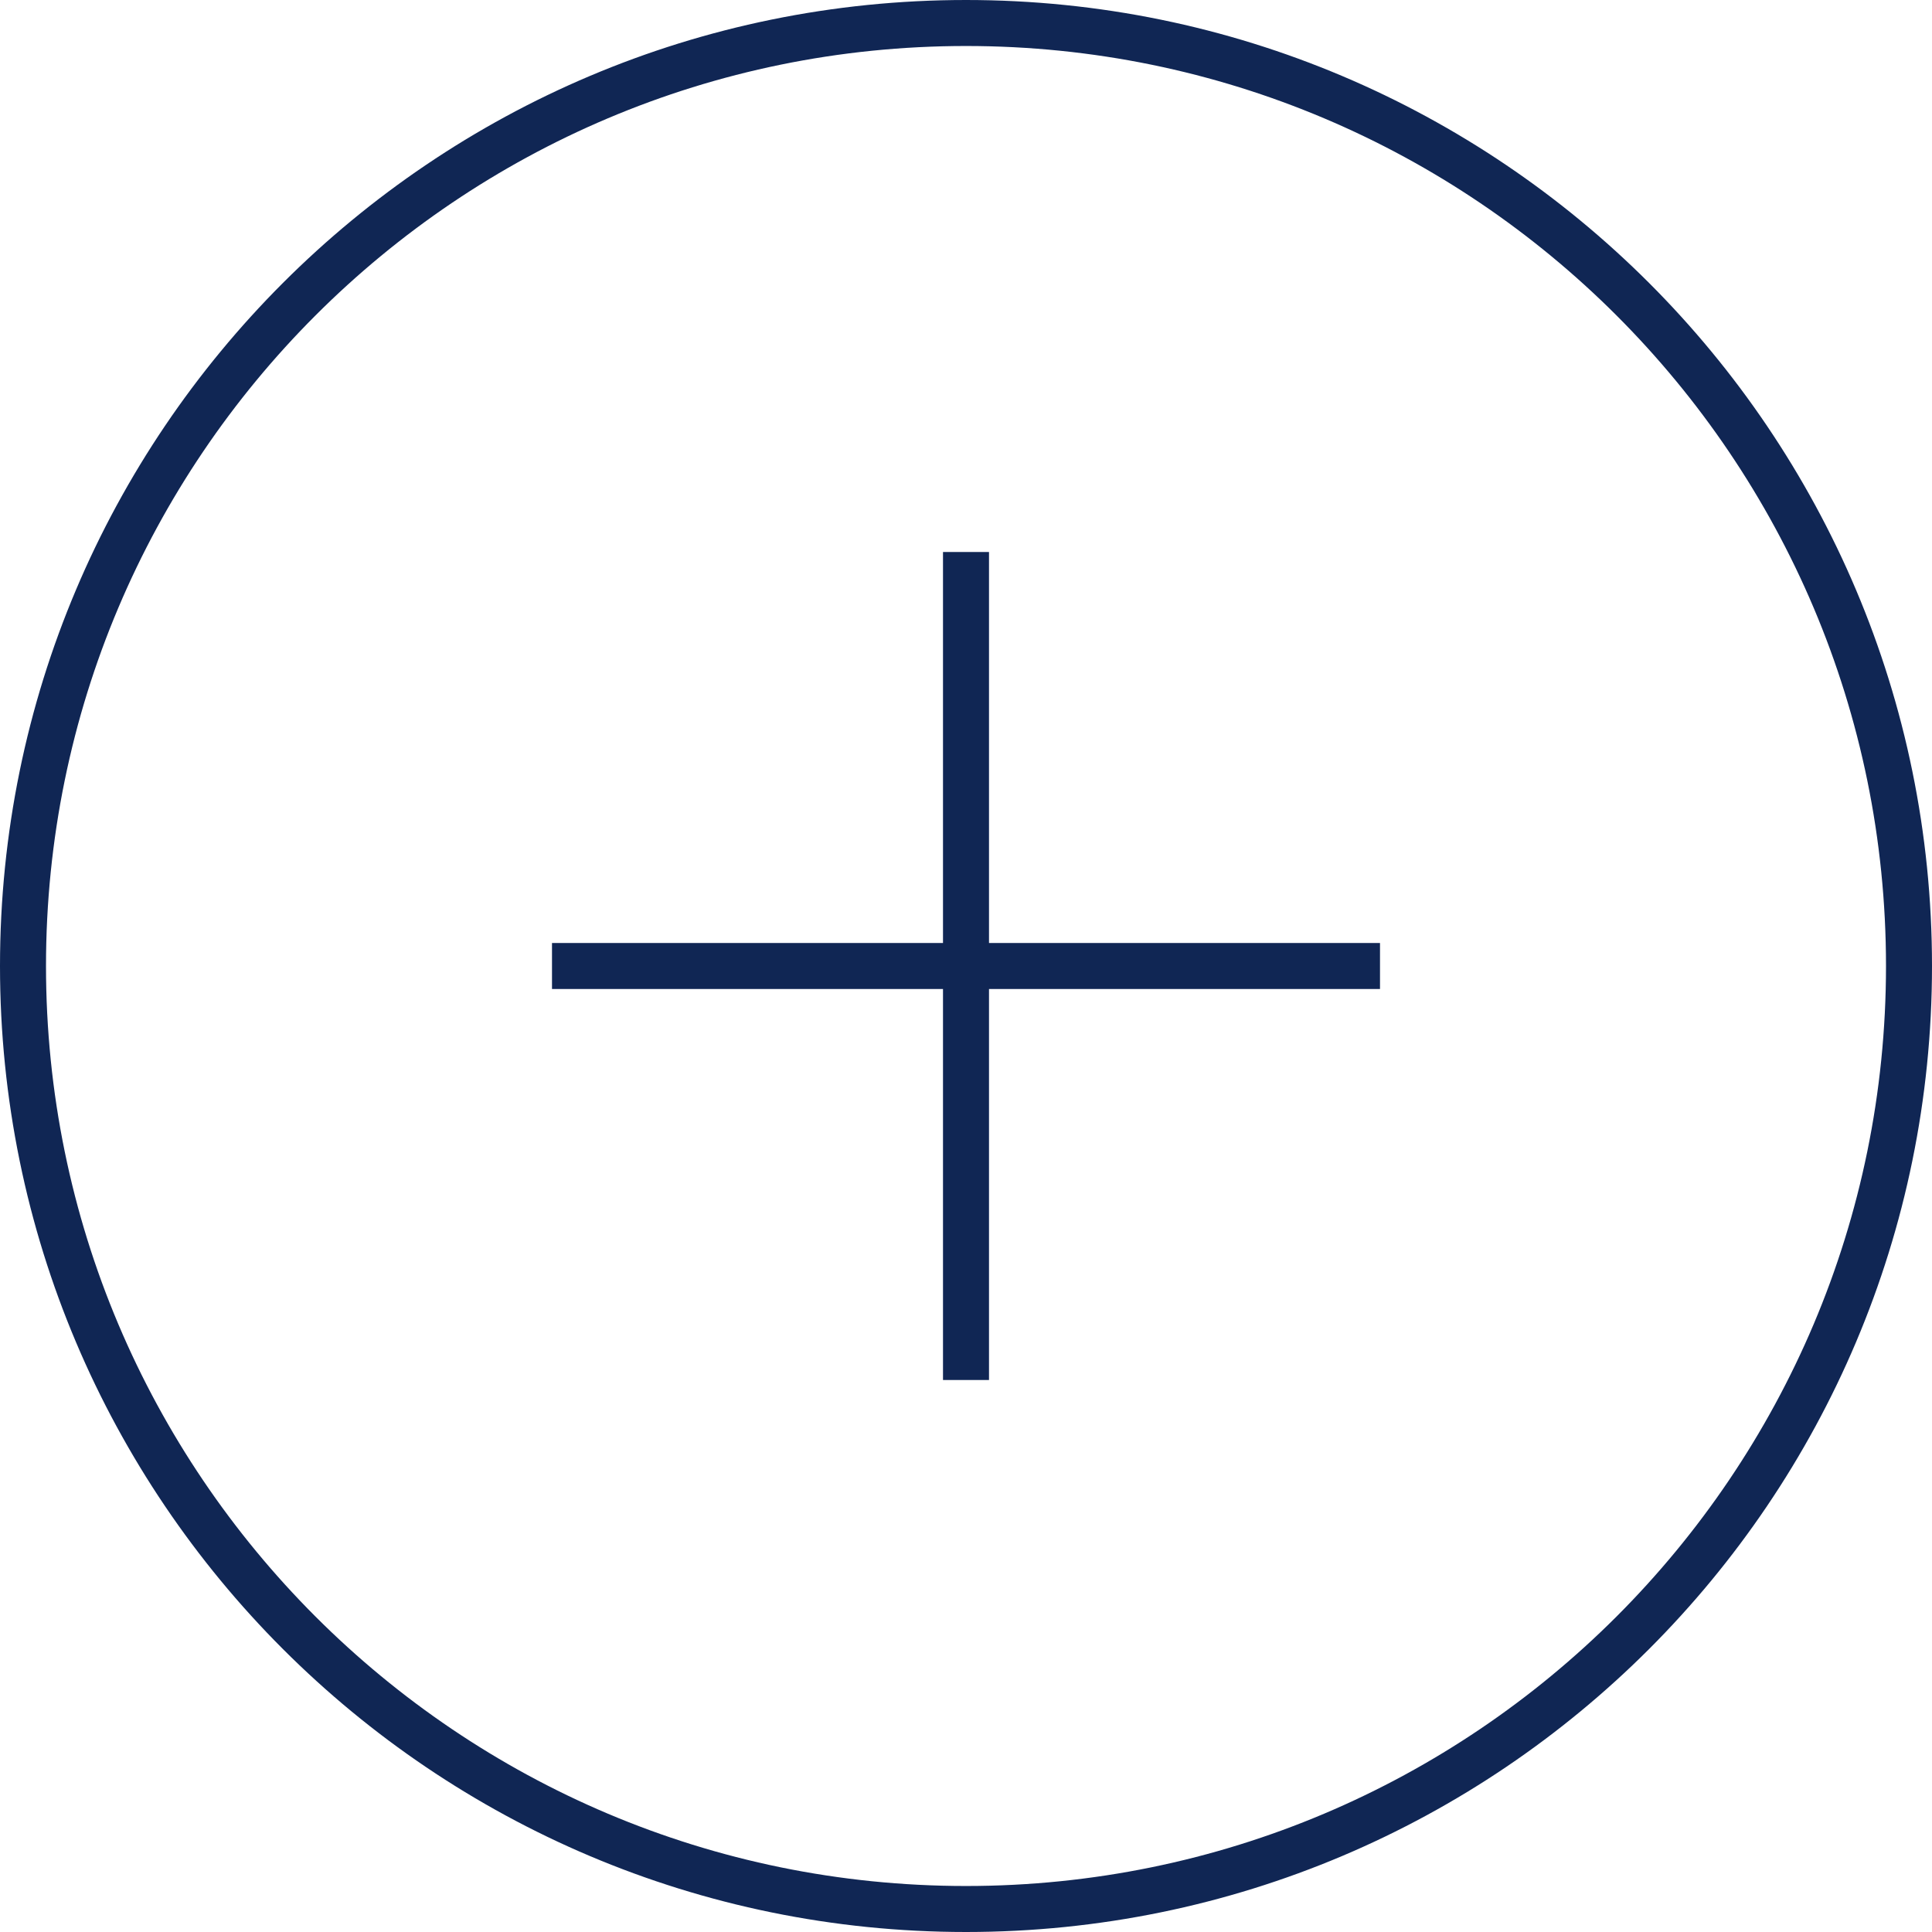
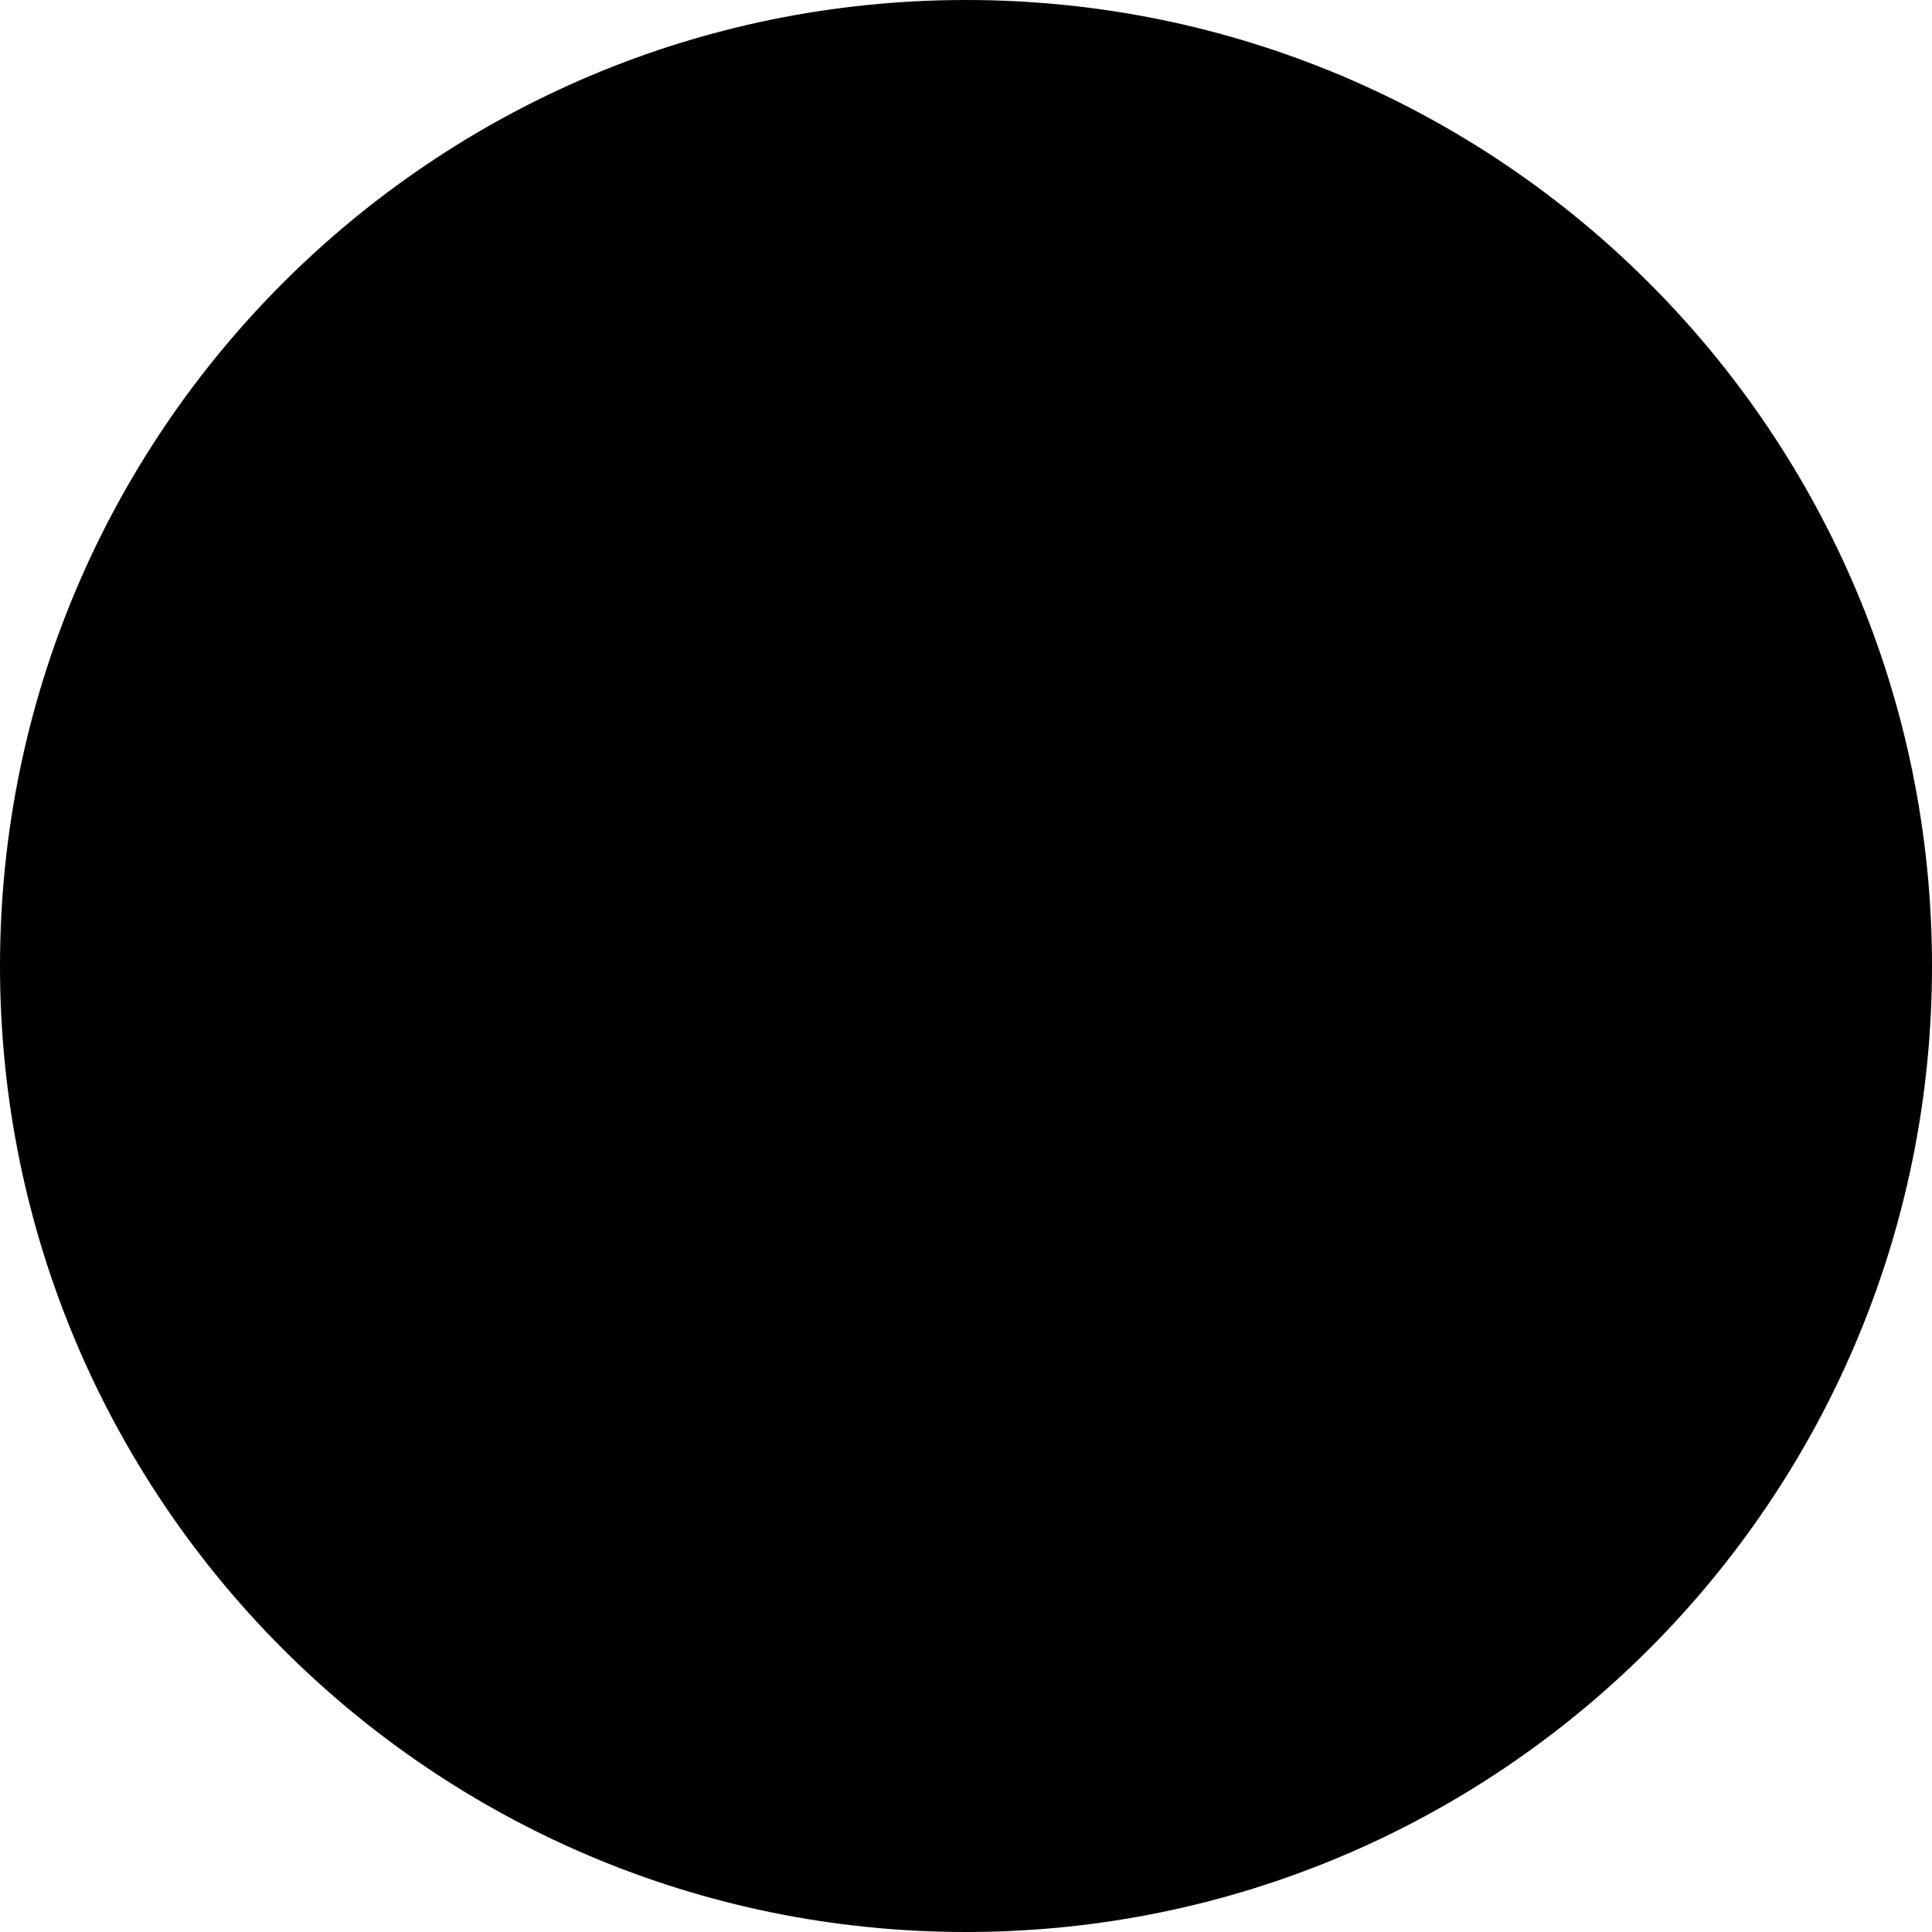
- <svg xmlns="http://www.w3.org/2000/svg" width="42" height="42" viewBox="0 0 42 42" fill="none">
+ <svg xmlns="http://www.w3.org/2000/svg" width="42" height="42" viewBox="0 0 42 42">
  <g id="open">
-     <circle id="circle" cx="21" cy="21" r="20.5" stroke="#102654" />
-     <path id="icon/plus" d="M21 12V21M21 30V21M21 21H30M21 21H12" stroke="#102654" />
+     <circle id="circle" cx="21" cy="21" r="20.5" stroke="currentColor" />
+     <path id="icon/plus" d="M21 12V21M21 30V21M21 21H30M21 21H12" />
  </g>
</svg>
